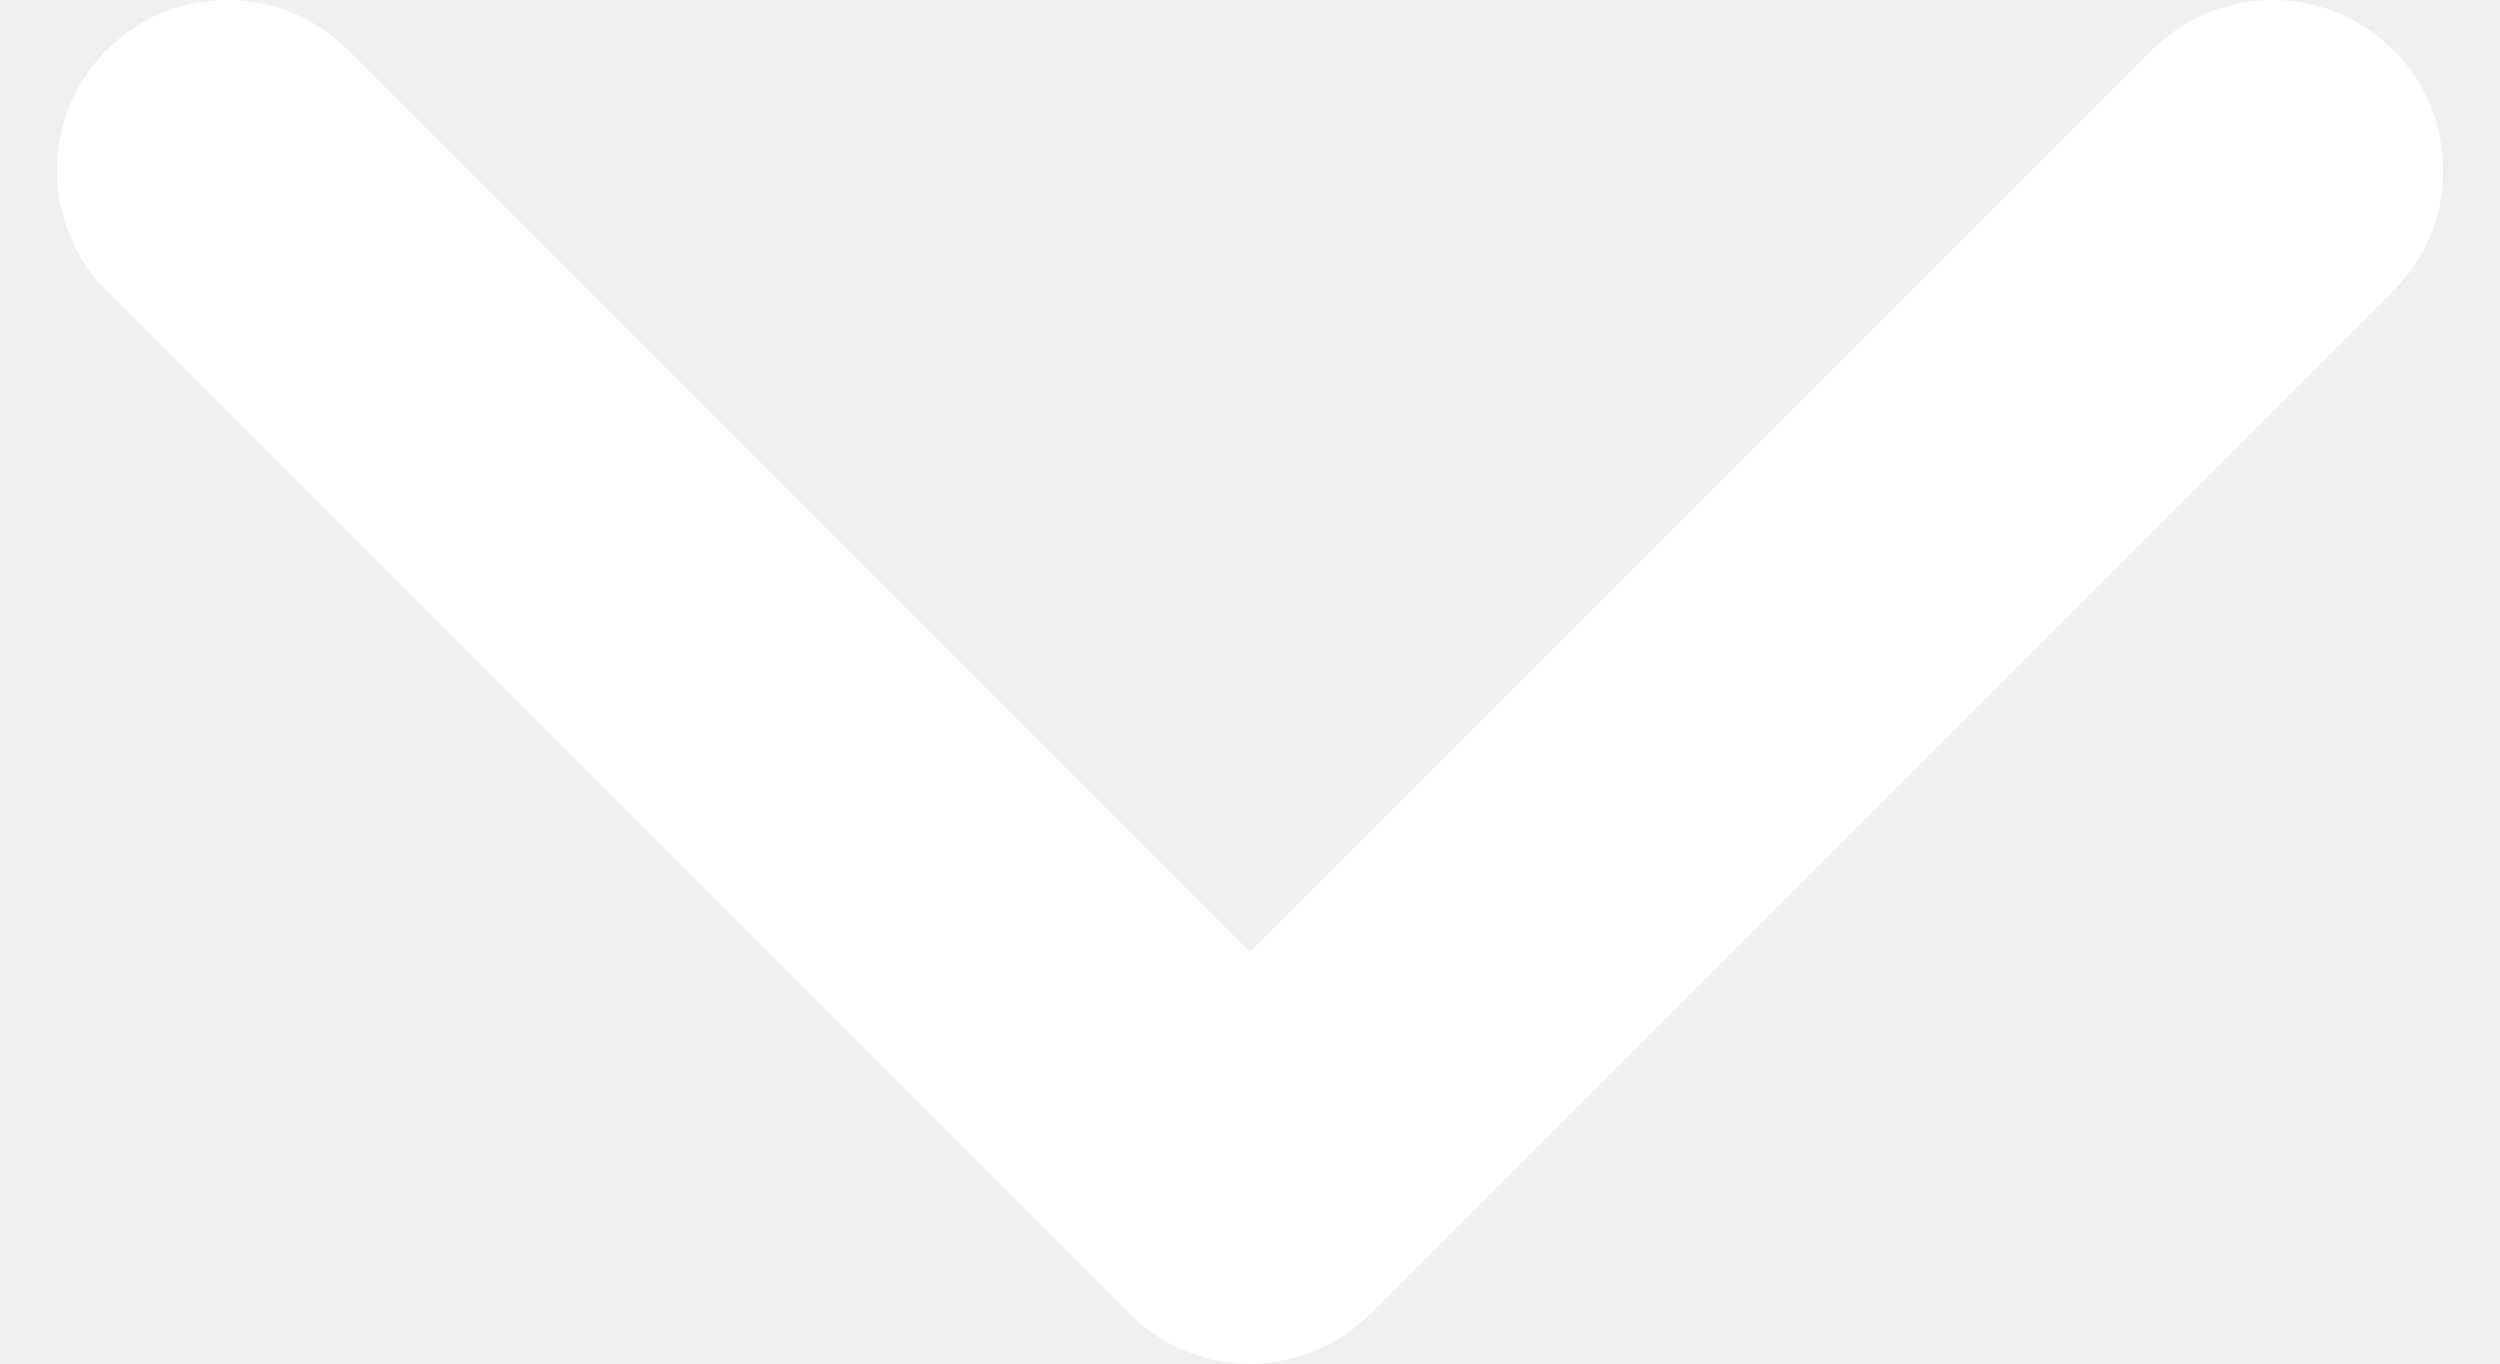
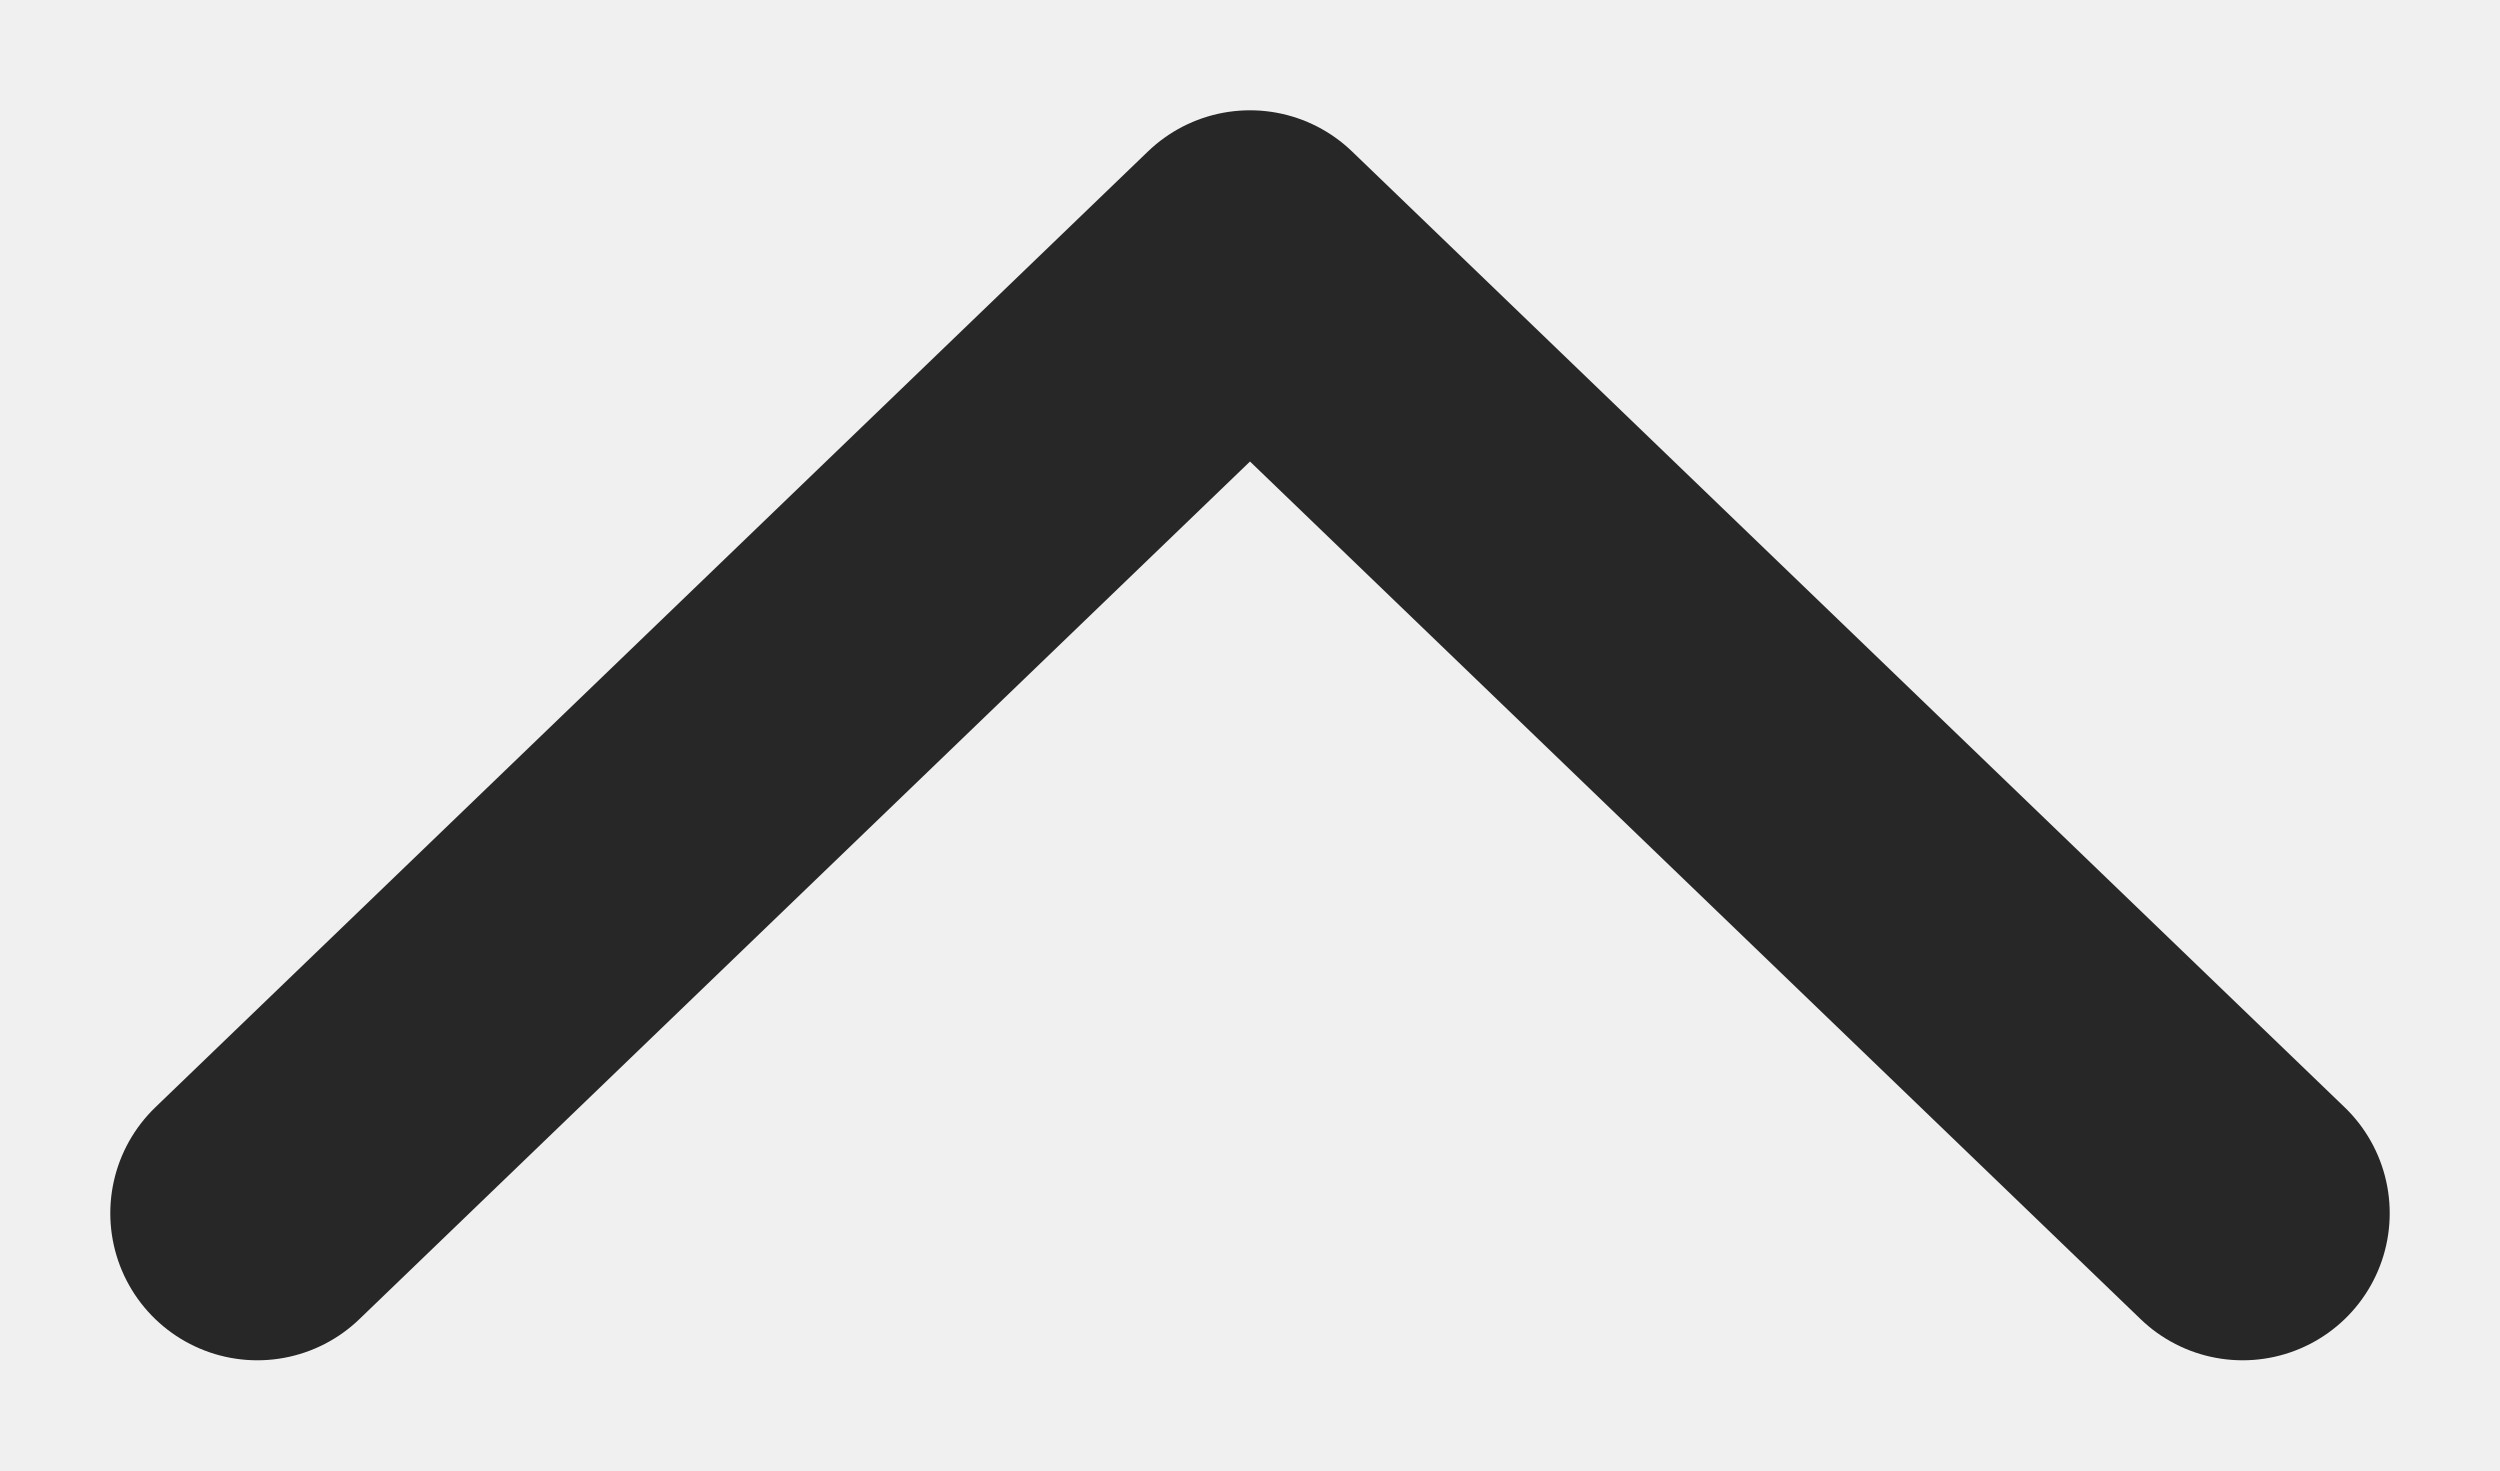
- <svg xmlns="http://www.w3.org/2000/svg" width="11" height="6" viewBox="0 0 11 6" fill="none">
-   <path d="M1 0.75L5.5 5.25L10 0.75" stroke="white" stroke-width="1.5" stroke-linecap="round" stroke-linejoin="round" />
+ <svg xmlns="http://www.w3.org/2000/svg" width="17" height="10" viewBox="0 0 17 10" fill="none">
+   <path d="M15.25 8.25L8.5 1.75L1.75 8.25" stroke="#272727" stroke-width="2" stroke-linecap="round" stroke-linejoin="round" />
</svg>
